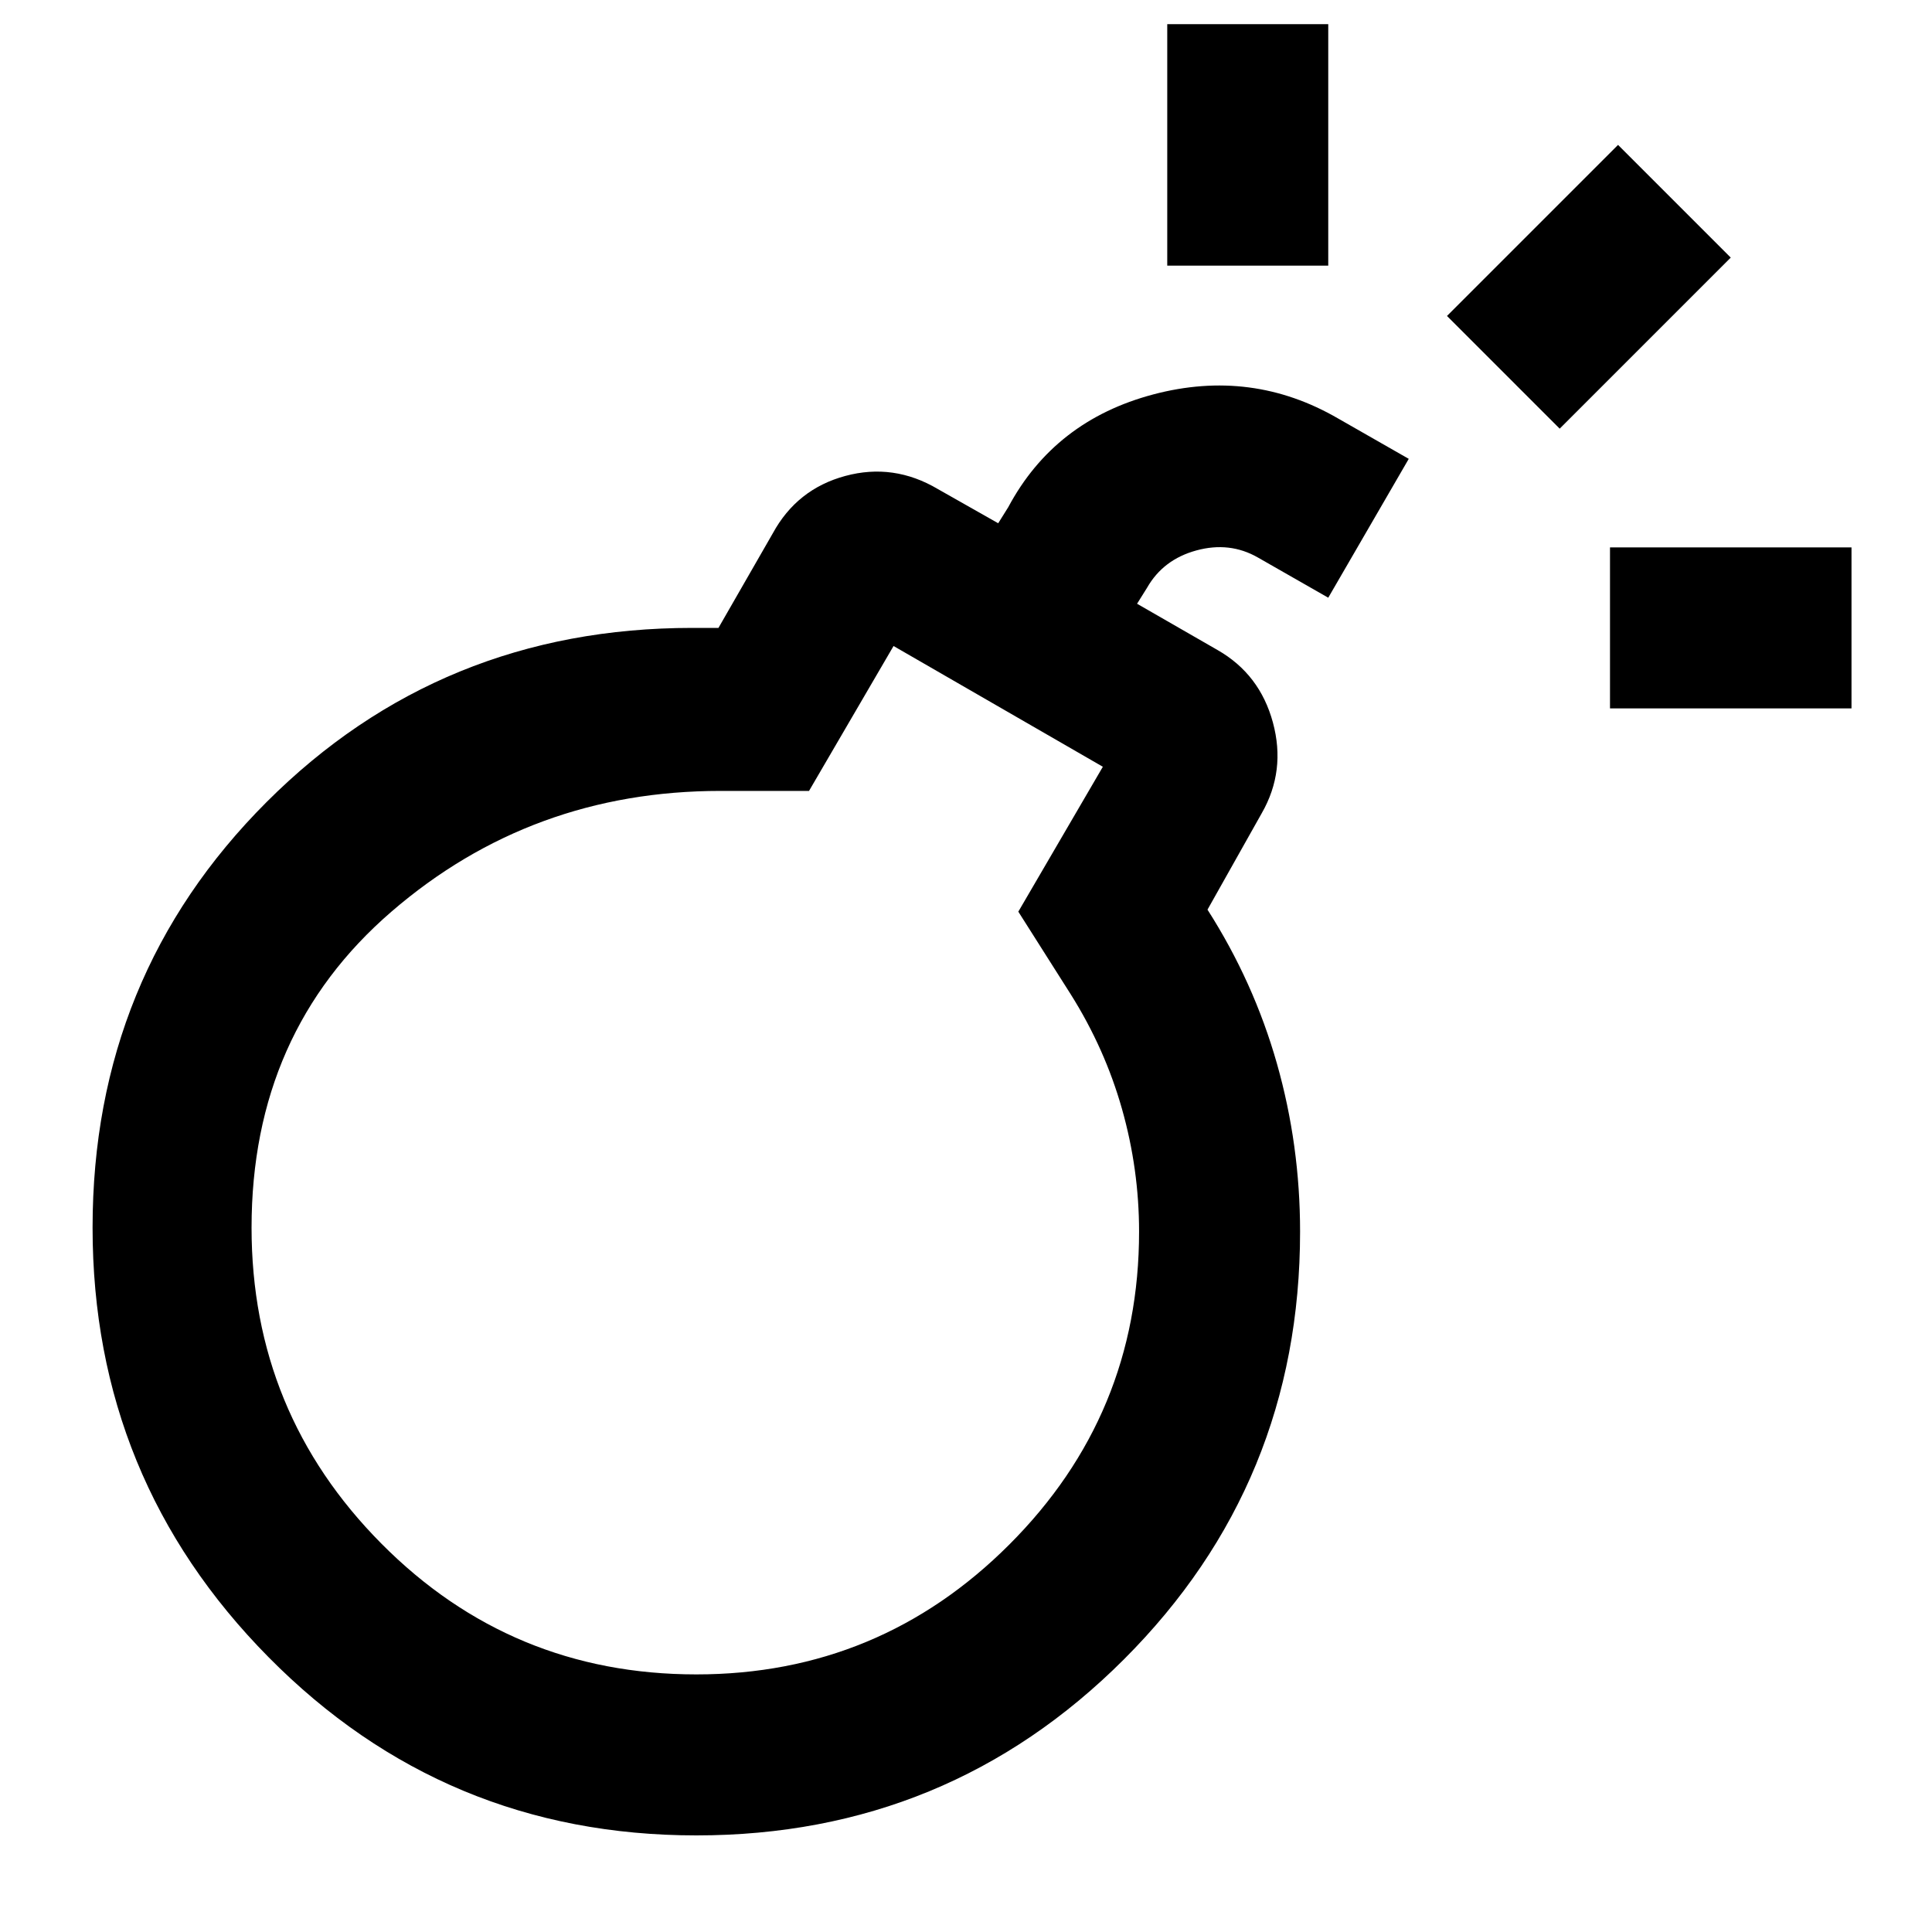
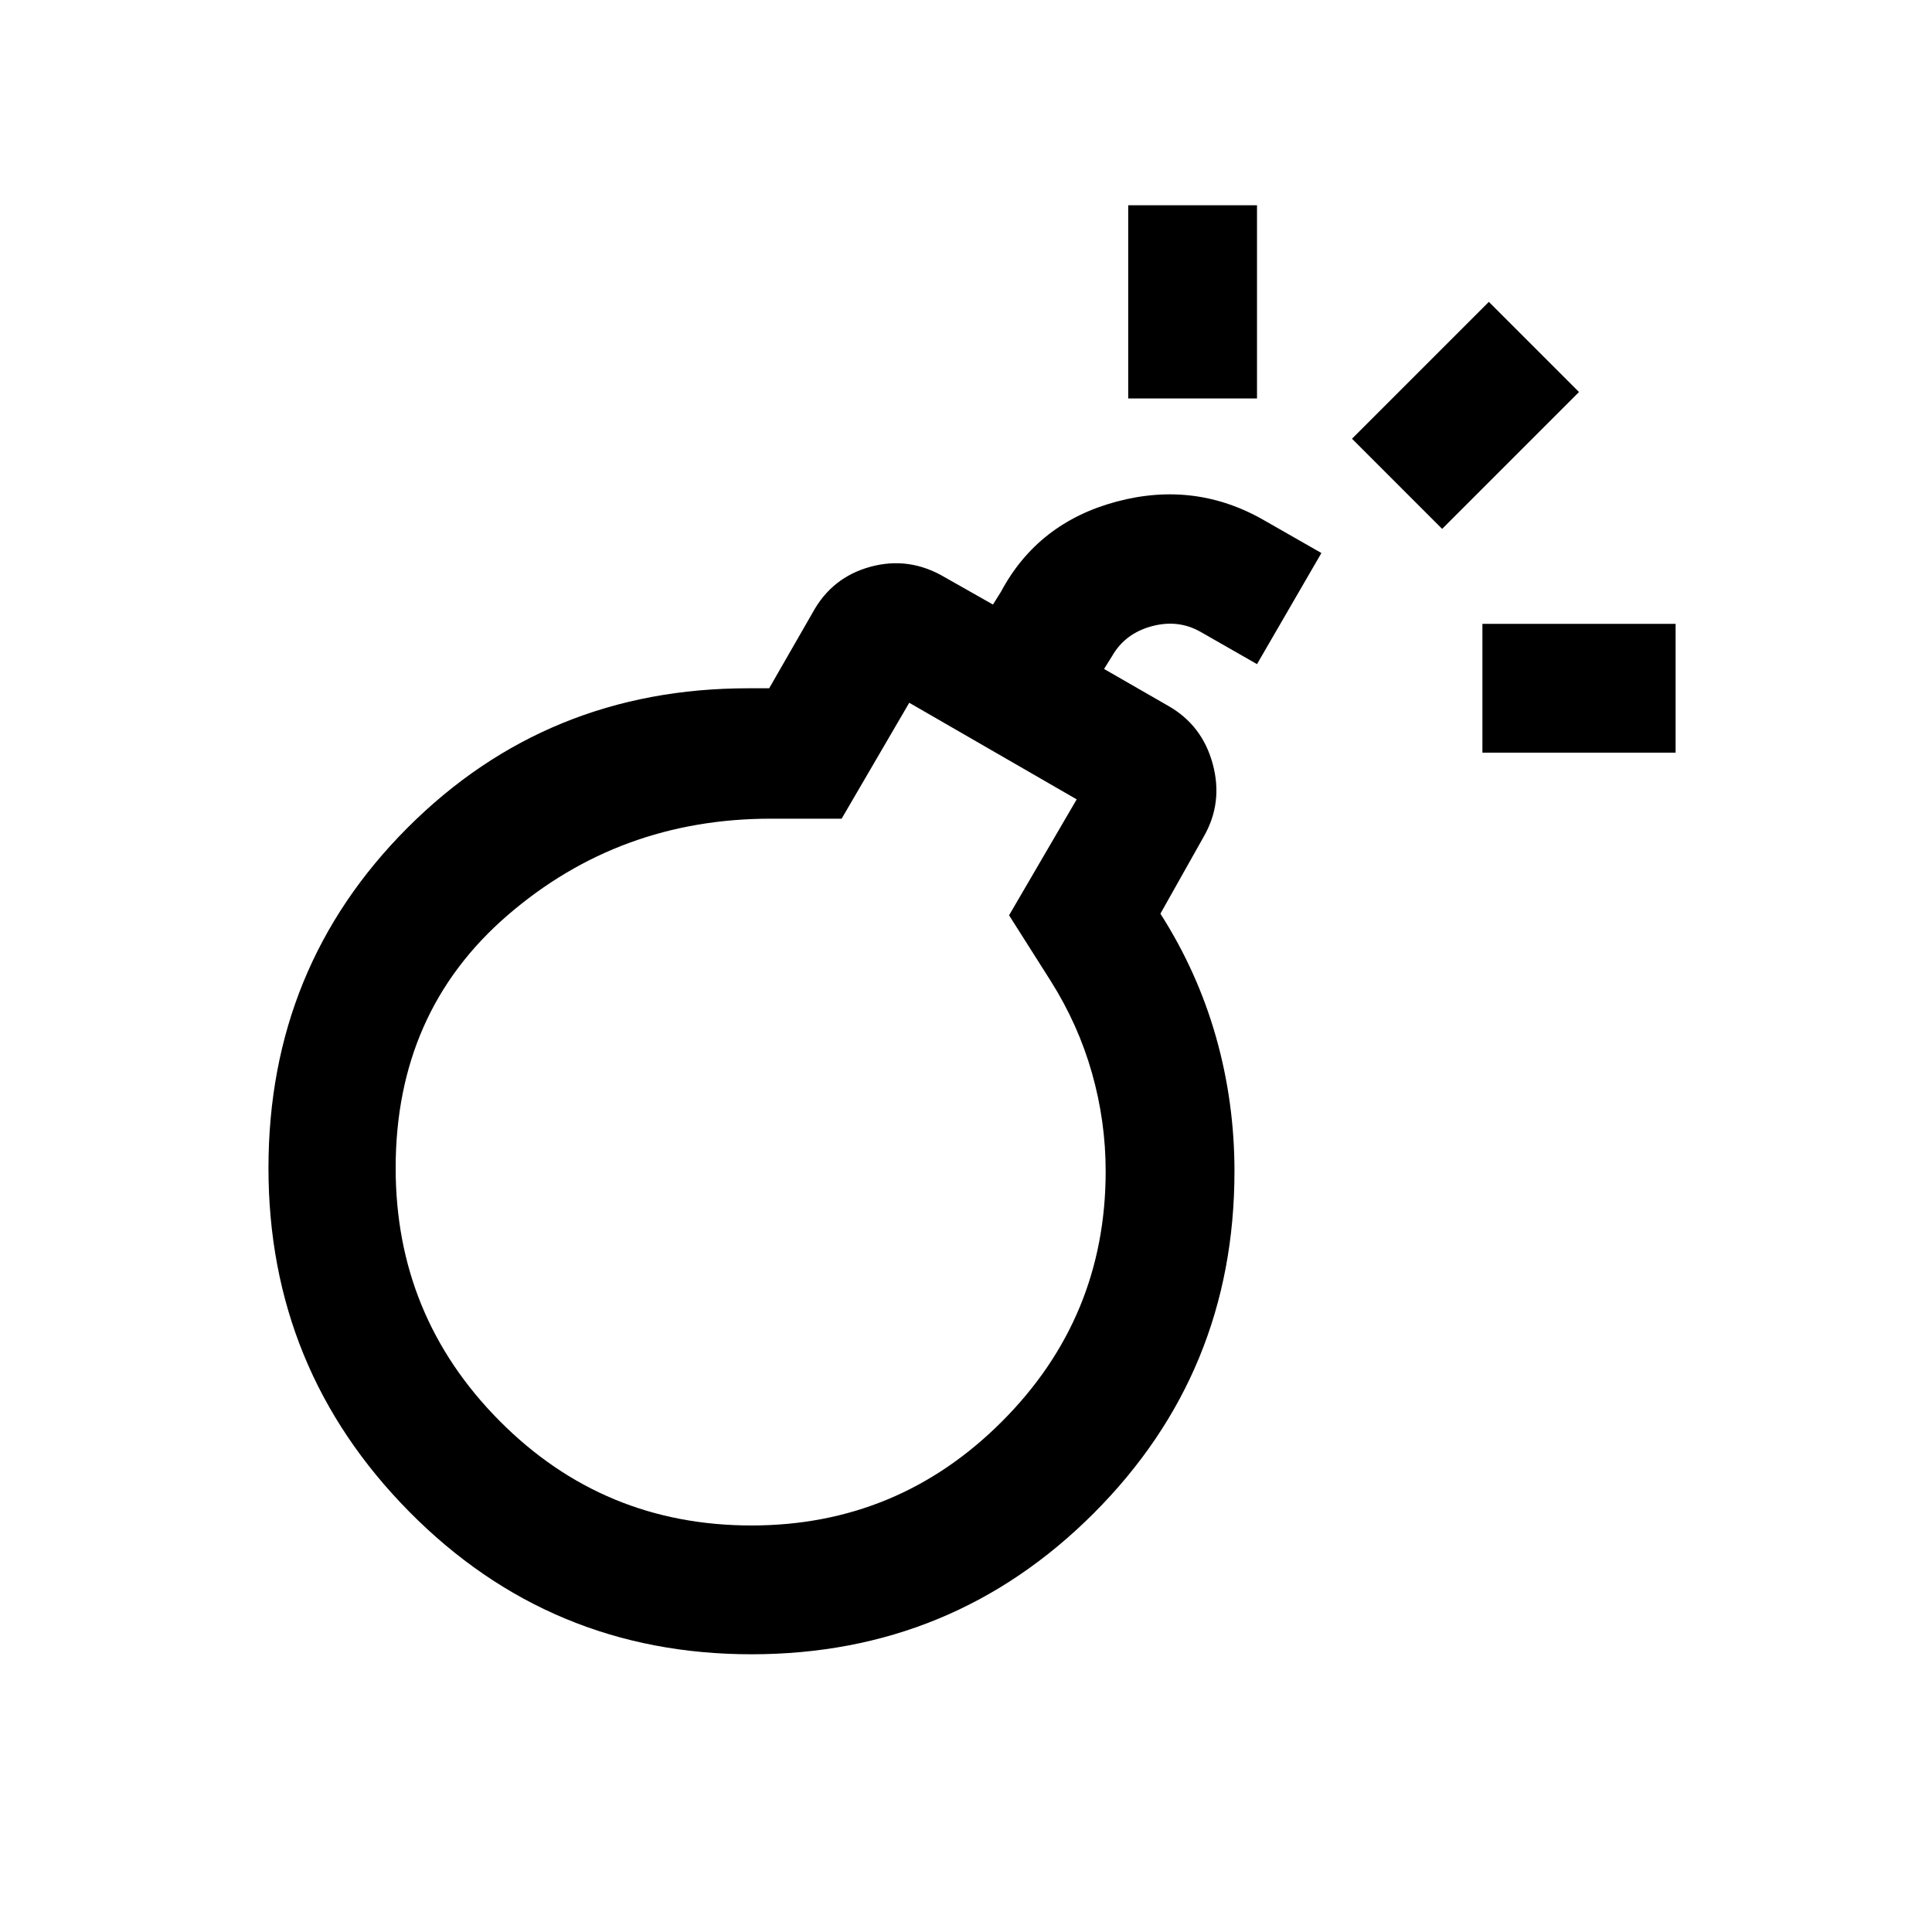
- <svg xmlns="http://www.w3.org/2000/svg" height="24px" viewBox="0 -960 960 960" width="24px" fill="#000000">
-   <path d="M346-48q-125 0-212.5-88.5T46-350q0-125 86.5-211.5T344-648h13l27-47q12-22 36-28.5t46 6.5l30 17 5-8q23-43 72-56t92 12l35 20-40 69-35-20q-14-8-30.5-3.5T570-668l-5 8 40 23q21 12 27.5 36t-5.5 45l-27 48q23 36 34.5 76.5T646-348q0 125-87.5 212.5T346-48Zm0-80q91 0 155.5-64.5T566-348q0-31-8.5-61T532-466l-26-41 42-72-104-60-42 72h-44q-94 0-163.5 60T125-350q0 92 64.5 157T346-128Zm454-480v-80h120v80H800ZM580-828v-120h80v120h-80Zm195 81-56-56 85-85 56 56-85 85ZM346-348Z" />
+ <svg xmlns="http://www.w3.org/2000/svg" height="24px" viewBox="0 -960 960 960" width="24px" fill="#000000" version="1.1" id="svg1">
+   <defs id="defs1" />
+   <path d="m 373.4,-138 q -100,0 -170,-70.8 -70,-70.8 -70,-170.8 0,-100 69.2,-169.2 69.2,-69.2 169.2,-69.2 h 10.4 l 21.6,-37.6 q 9.6,-17.6 28.8,-22.8 19.2,-5.2 36.8,5.2 l 24,13.6 4,-6.4 q 18.4,-34.4 57.6,-44.8 39.2,-10.4 73.6,9.6 l 28,16 -32,55.2 -28,-16 q -11.2,-6.4 -24.4,-2.8 -13.2,3.6 -19.6,14.8 l -4,6.4 32,18.4 q 16.8,9.6 22,28.8 5.2,19.2 -4.4,36 l -21.6,38.4 q 18.4,28.8 27.6,61.2 9.2,32.4 9.2,66.8 0,100 -70,170 -70,70 -170,70 z m 0,-64 q 72.8,0 124.4,-51.6 51.6,-51.6 51.6,-124.4 0,-24.8 -6.8,-48.8 -6.8,-24 -20.4,-45.6 l -20.8,-32.8 33.6,-57.6 -83.2,-48 -33.6,57.6 H 383 q -75.2,0 -130.8,48 -55.6,48 -55.6,125.6 0,73.6 51.6,125.6 51.6,52 125.2,52 z m 363.2,-384 v -64 h 96 v 64 z m -176,-176 v -96 h 64 v 96 z m 156,64.8 -44.8,-44.8 68,-68 44.8,44.8 z M 373.4,-378 Z" id="path1" style="stroke-width:0.8" />
</svg>
